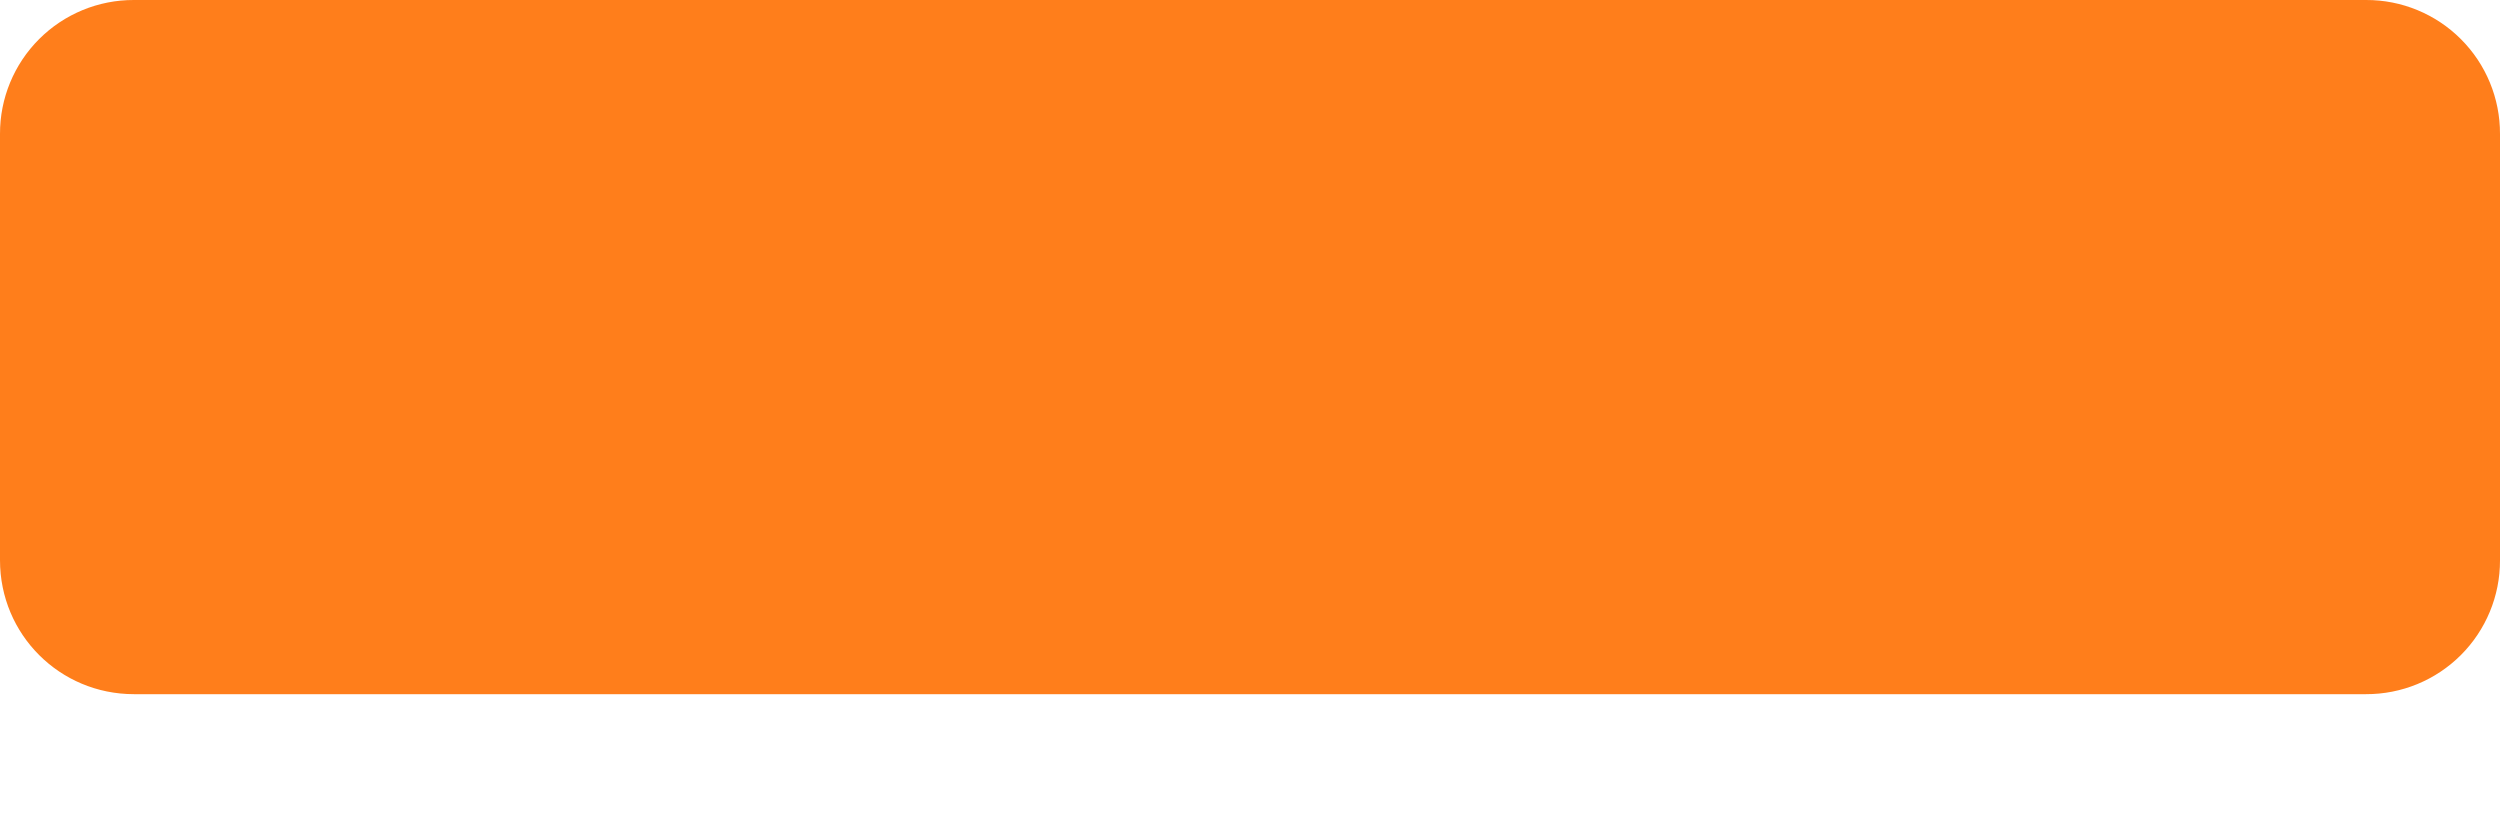
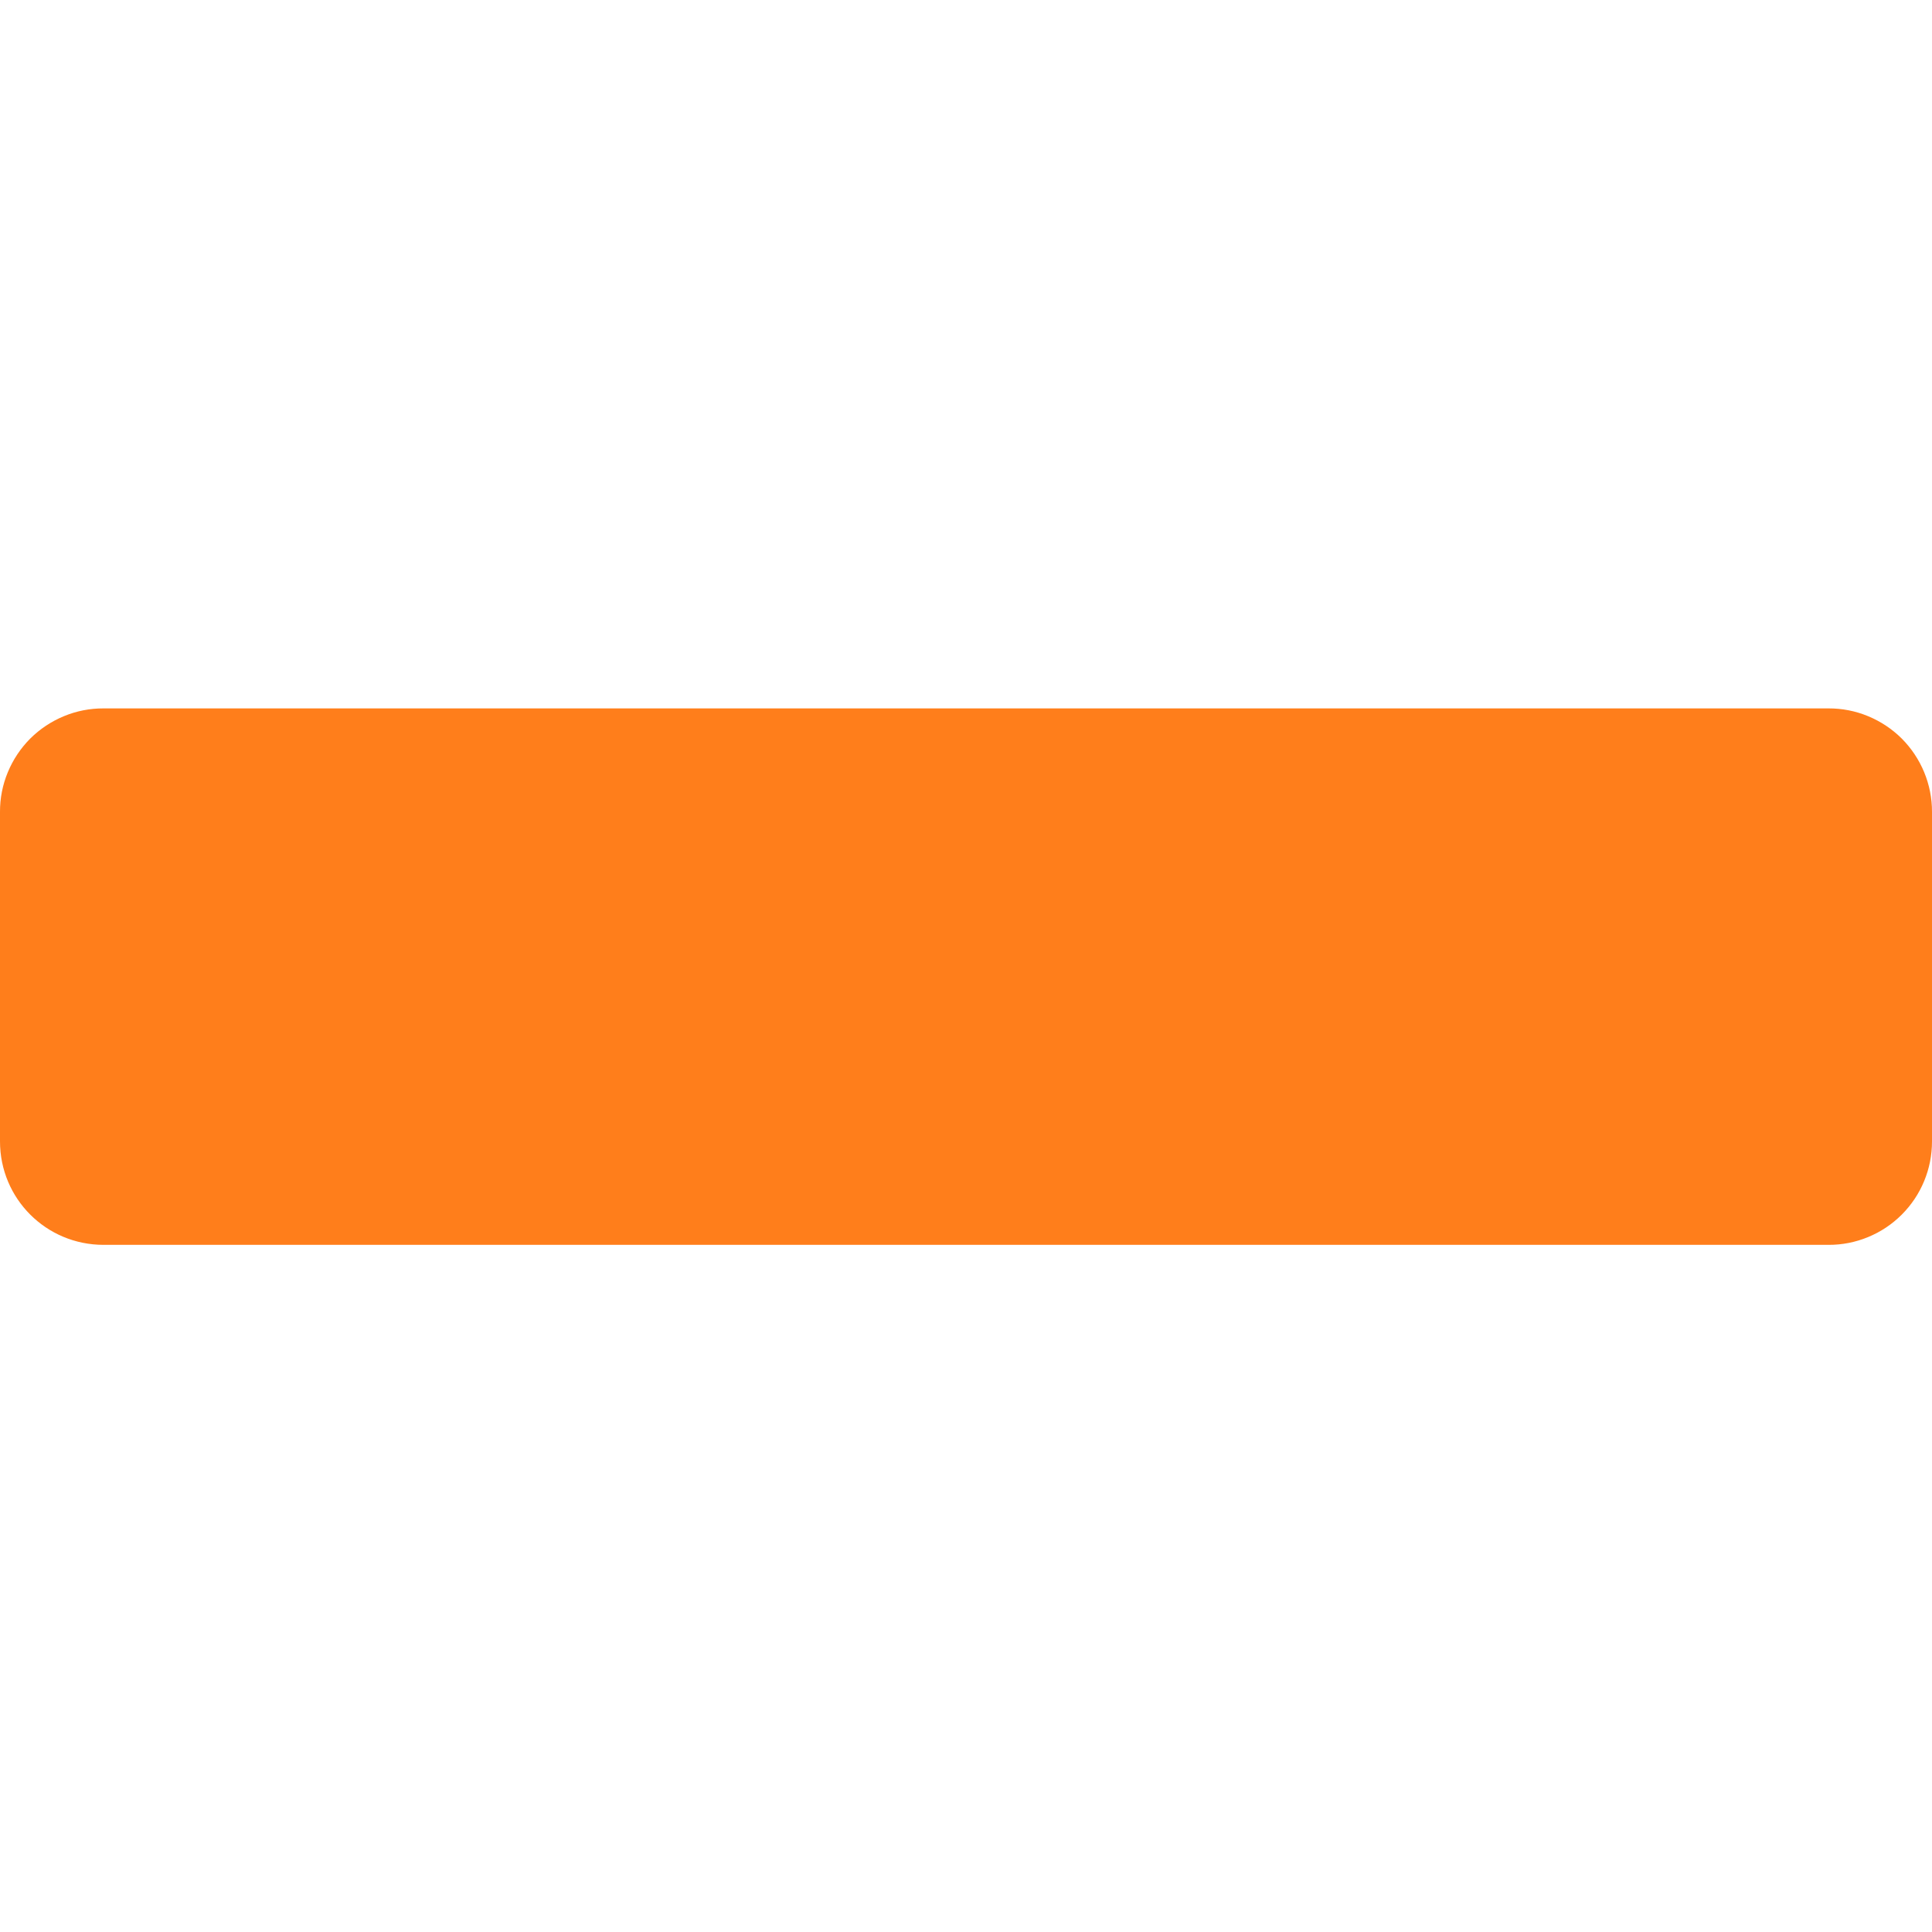
- <svg xmlns="http://www.w3.org/2000/svg" xmlns:xlink="http://www.w3.org/1999/xlink" width="12" height="4">
-   <defs>
-     <path d="M11.357 3.332A.641.641 0 0 0 12 2.69V.643A.641.641 0 0 0 11.357 0H.643A.641.641 0 0 0 0 .643v2.046c0 .357.287.643.643.643h10.714Z" id="a" />
-   </defs>
-   <use fill="#FF7E1B" fill-rule="nonzero" xlink:href="#a" />
+ <svg xmlns="http://www.w3.org/2000/svg" width="30" height="30" viewBox="0 0 30 30" fill="none">
+   <path d="M28.392 19.33C28.604 19.331 28.813 19.29 29.008 19.209C29.203 19.129 29.38 19.011 29.53 18.861C29.679 18.712 29.798 18.535 29.878 18.34C29.959 18.145 30 17.936 30 17.725V12.607C30.001 12.396 29.959 12.187 29.879 11.992C29.798 11.796 29.68 11.619 29.531 11.469C29.381 11.32 29.204 11.202 29.008 11.121C28.813 11.04 28.604 10.999 28.392 11H1.608C1.396 10.999 1.187 11.04 0.992 11.121C0.796 11.202 0.619 11.32 0.469 11.469C0.32 11.619 0.202 11.796 0.121 11.992C0.04 12.187 -0.001 12.396 7.82546e-06 12.607V17.723C7.82546e-06 18.615 0.718 19.33 1.608 19.33H28.392V19.33Z" fill="#FF7E1B" />
</svg>
